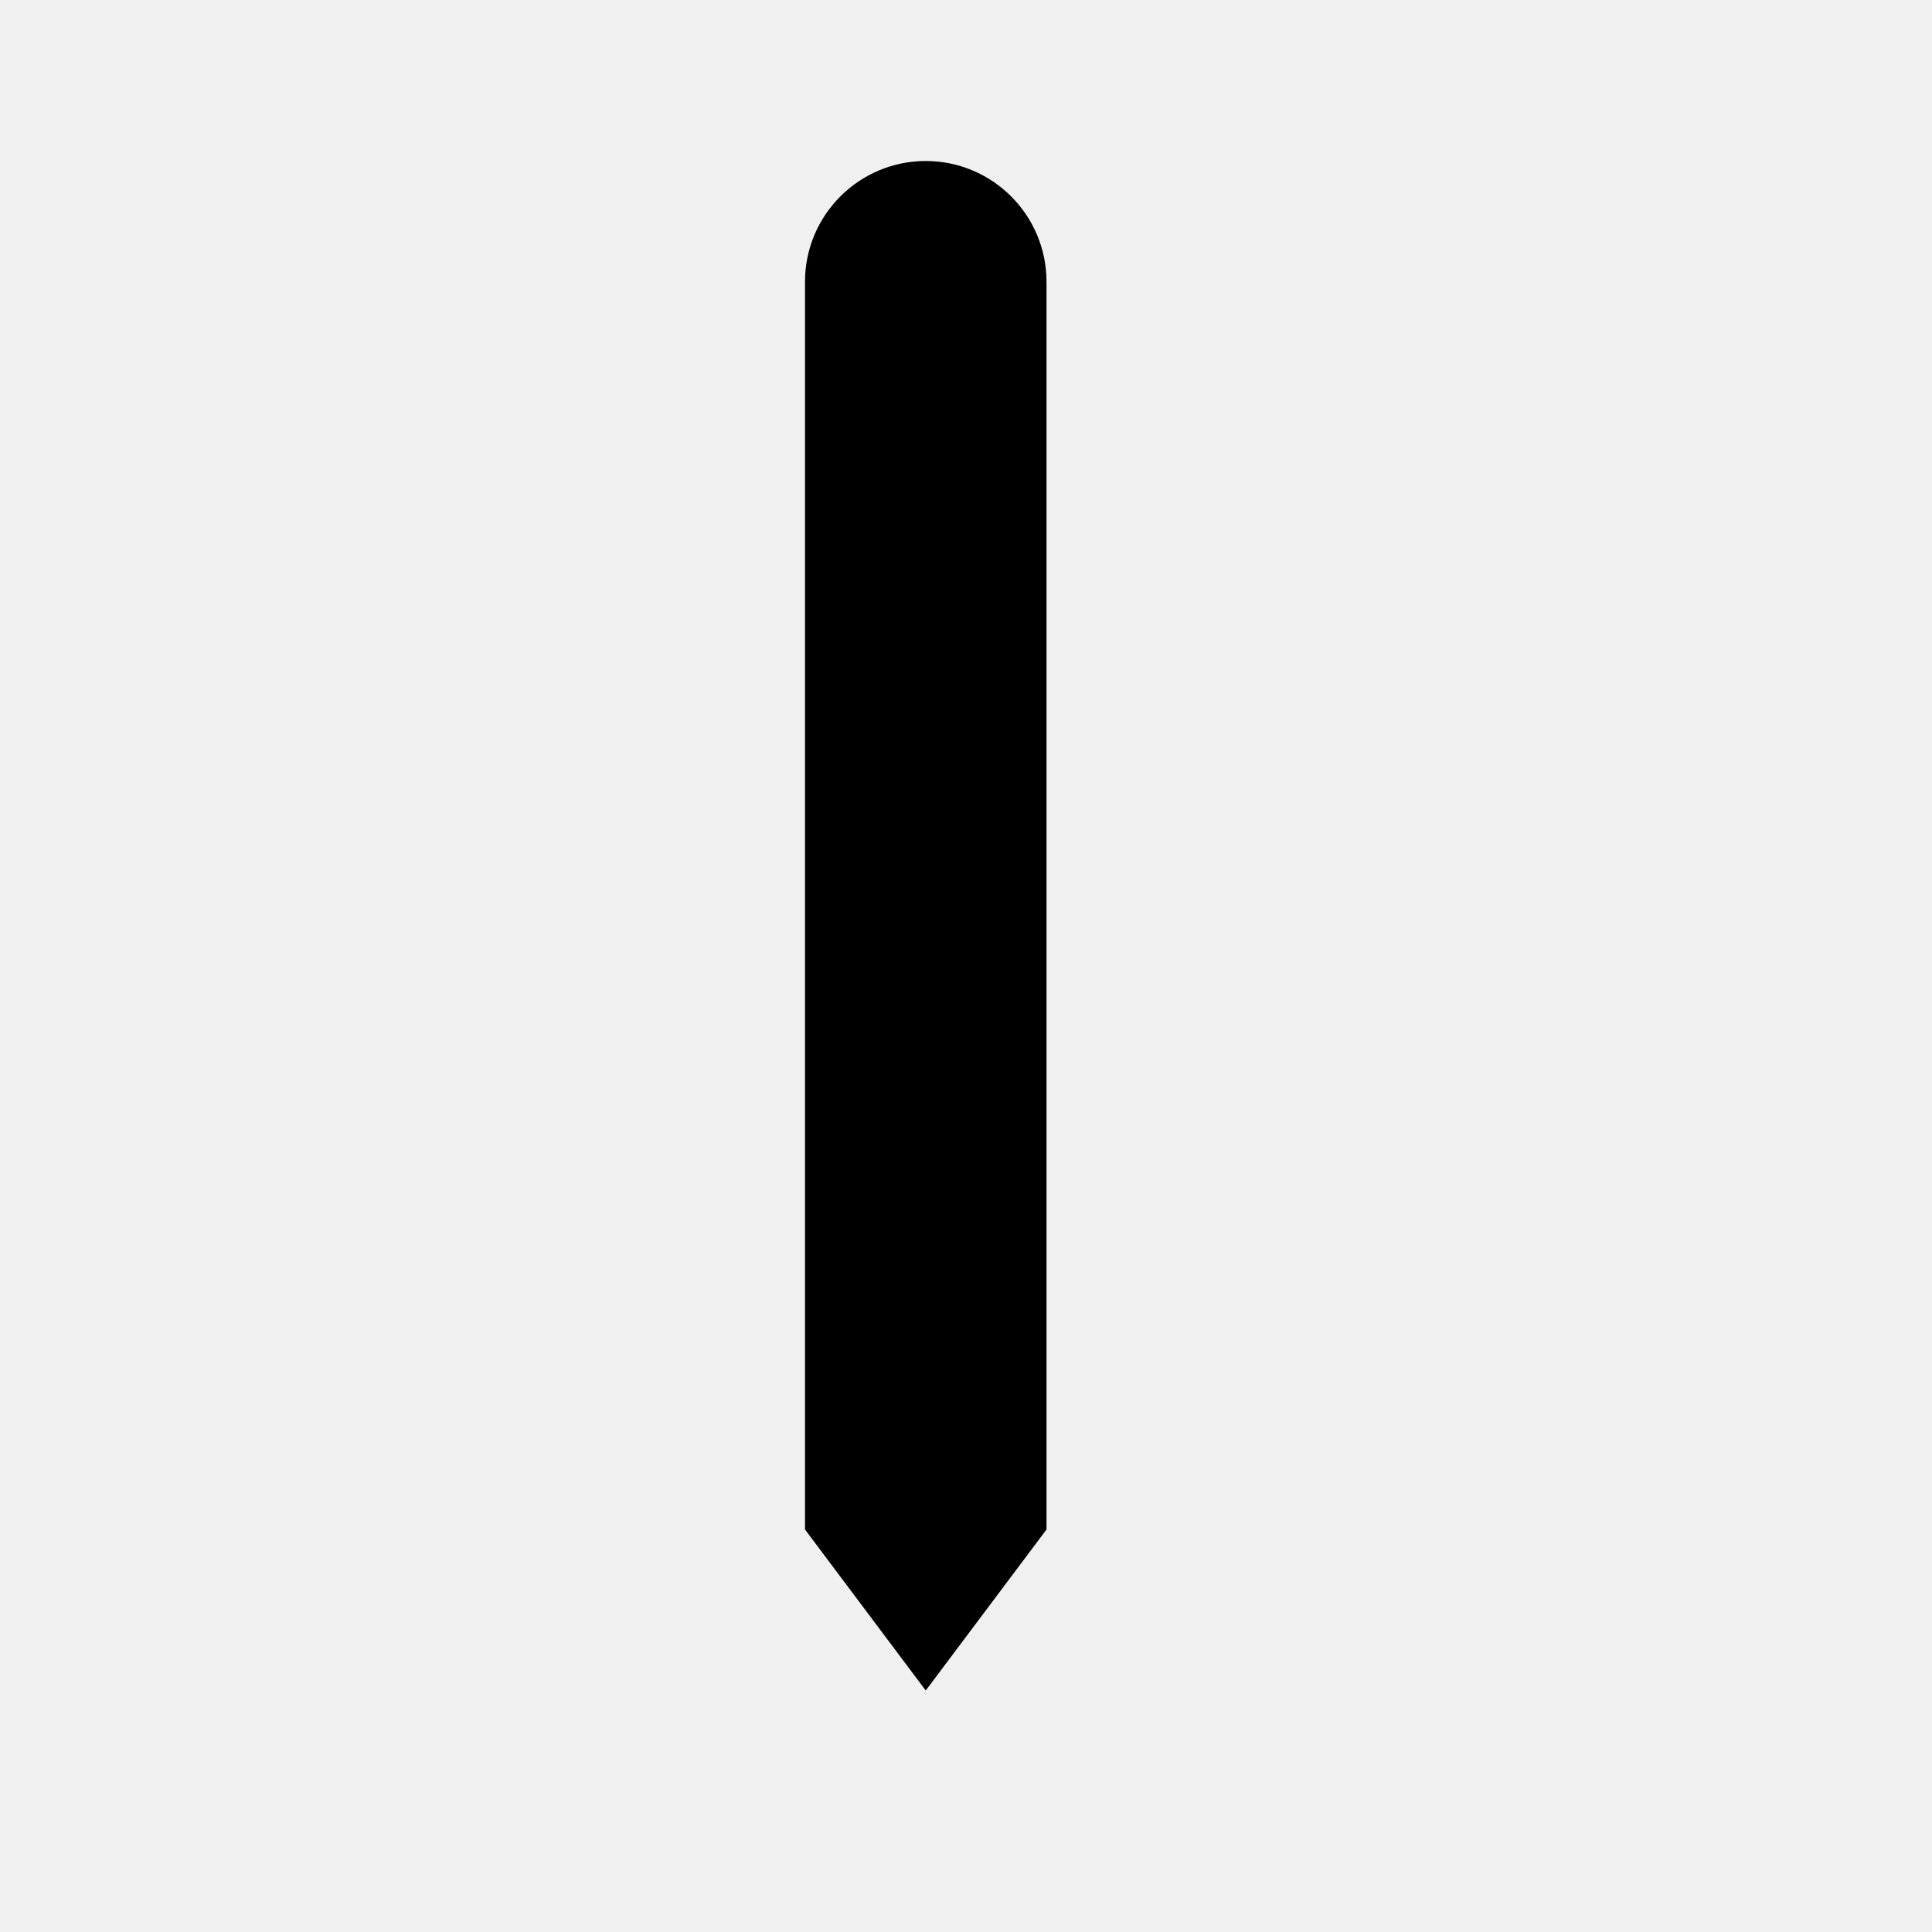
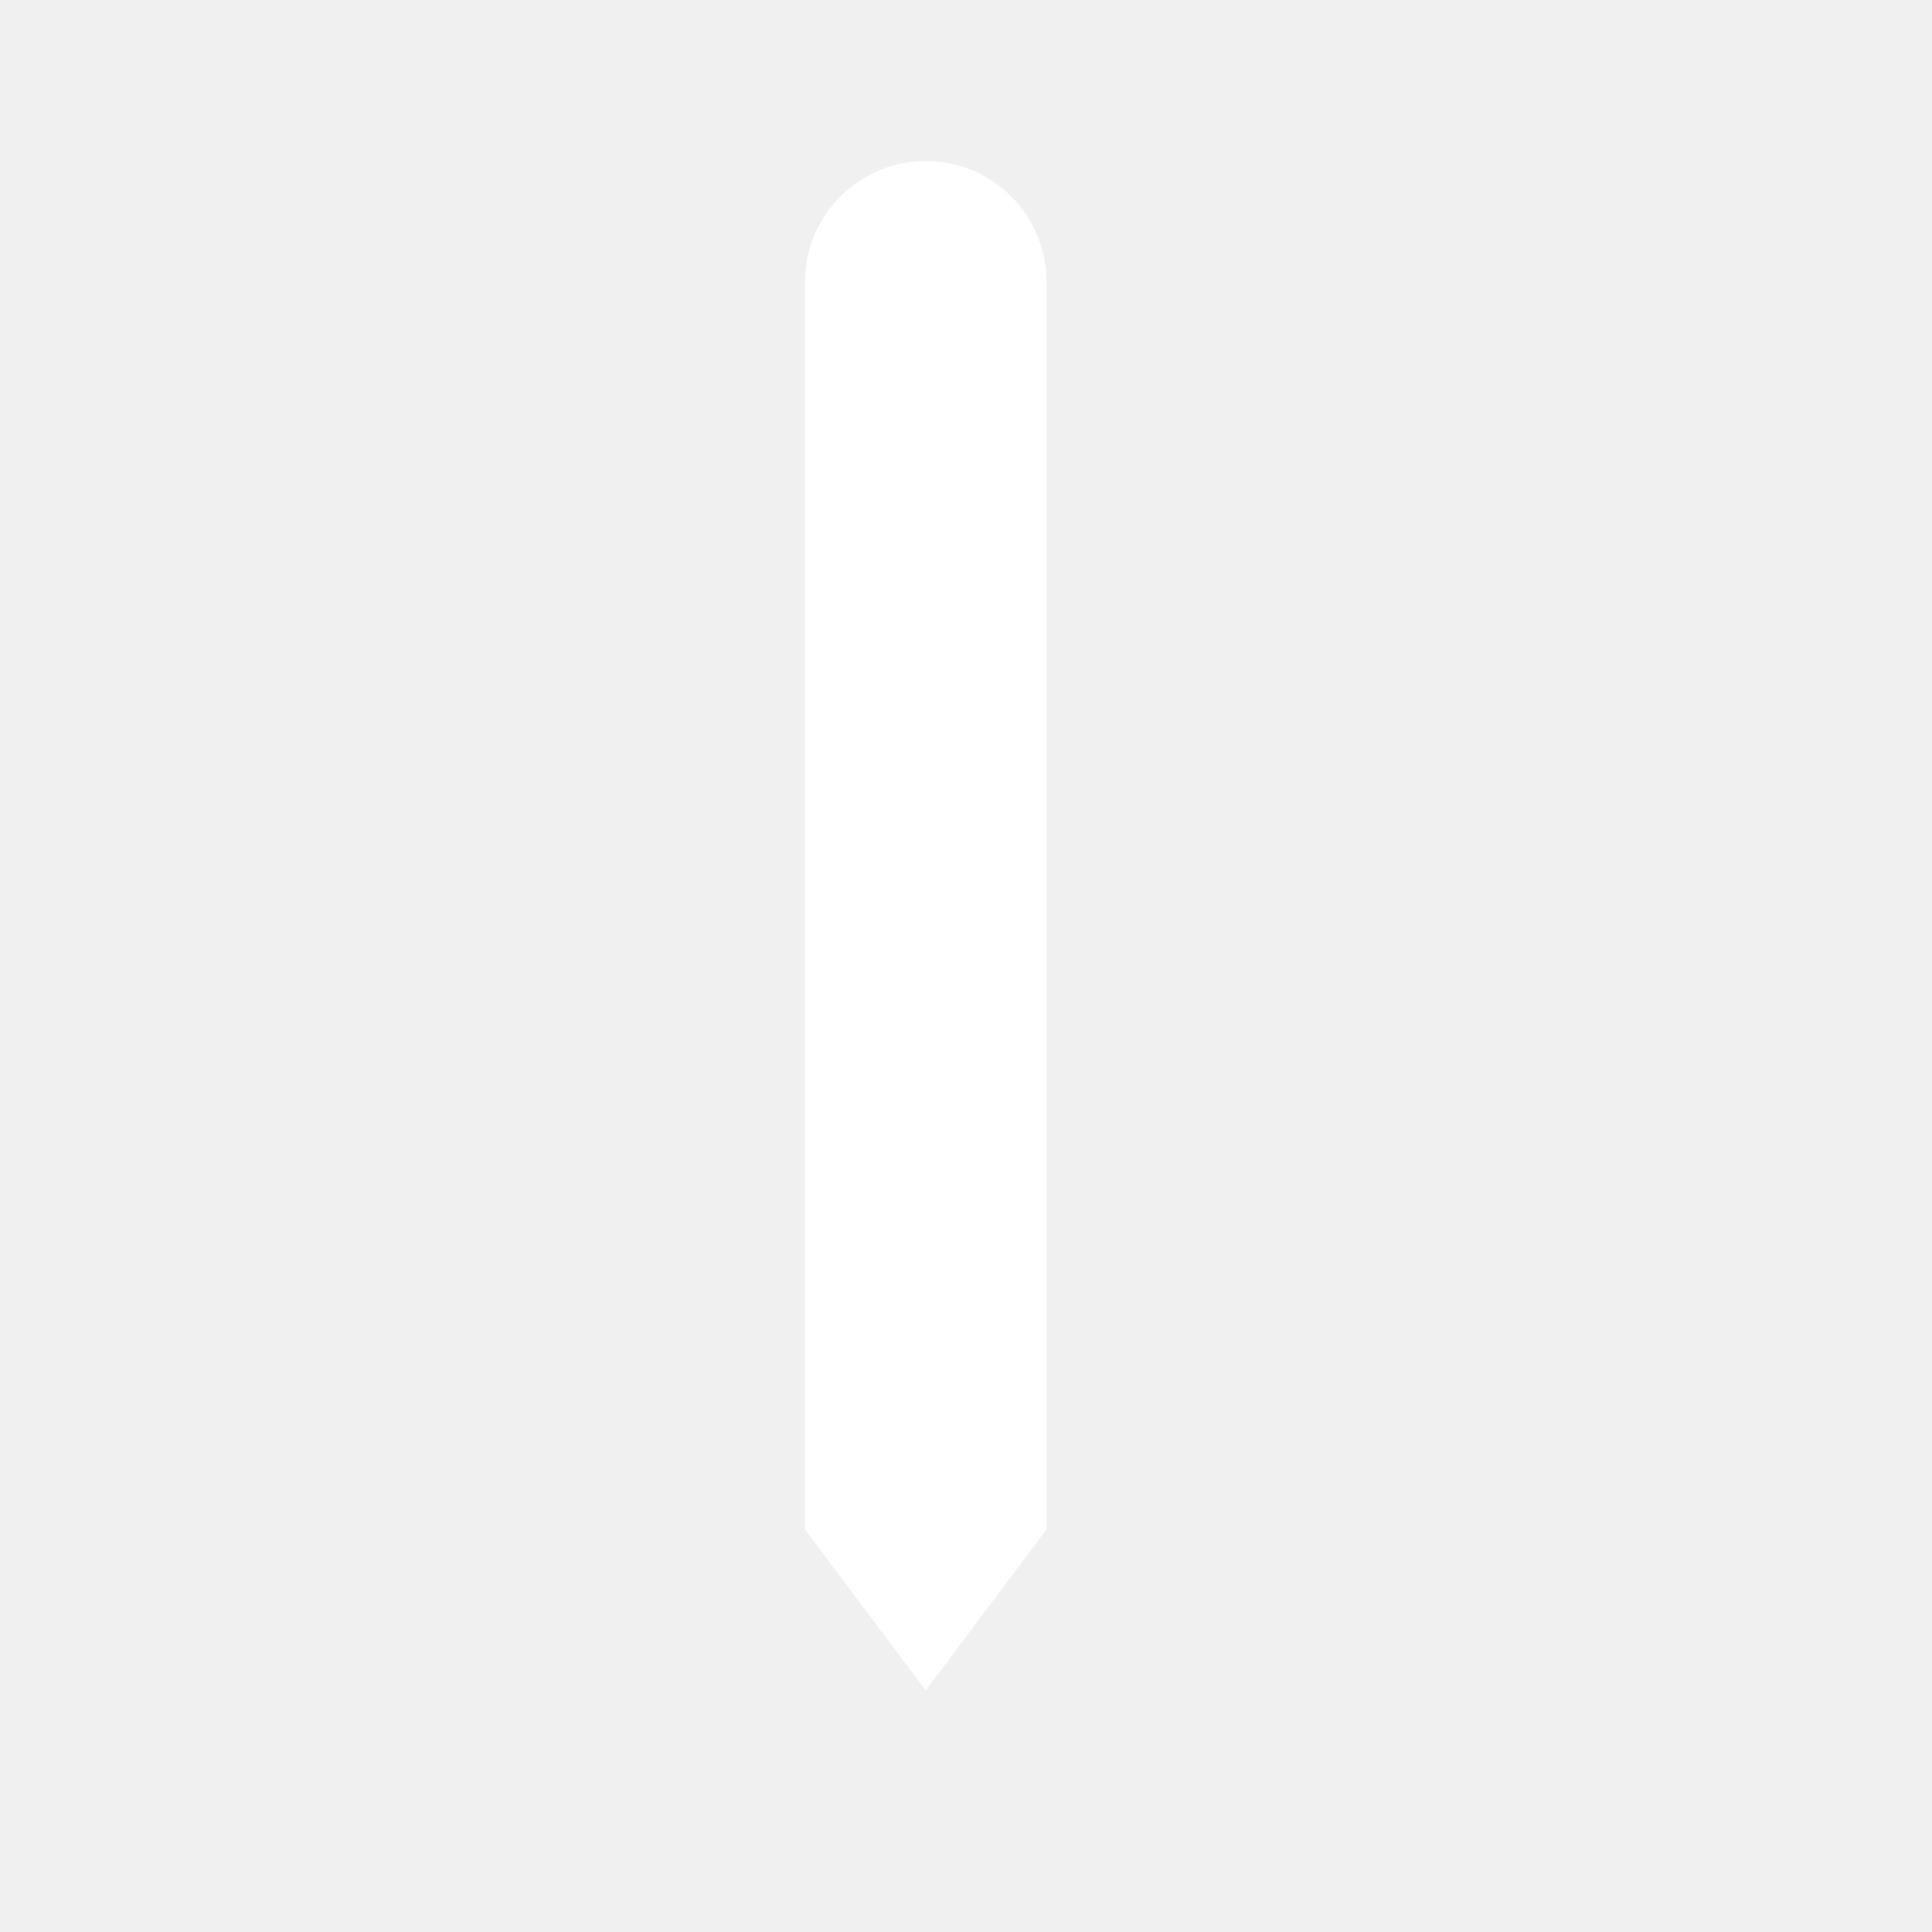
<svg xmlns="http://www.w3.org/2000/svg" id="svg4" viewBox="0 0 24 24" height="24" width="24" version="1.1">
  <defs id="defs8" />
-   <path id="path2" d="M 13,9 V 3.5 C 13,2.672 12.328,2 11.5,2 10.672,2 10,2.672 10,3.5 V 9 13.5 19 l 1.5,2 1.5,-2 v -5.5 z" />
+   <path fill="#ffffff" id="path2" d="M 13,9 V 3.5 C 13,2.672 12.328,2 11.5,2 10.672,2 10,2.672 10,3.5 V 9 13.5 19 l 1.5,2 1.5,-2 v -5.5 z" />
</svg>
